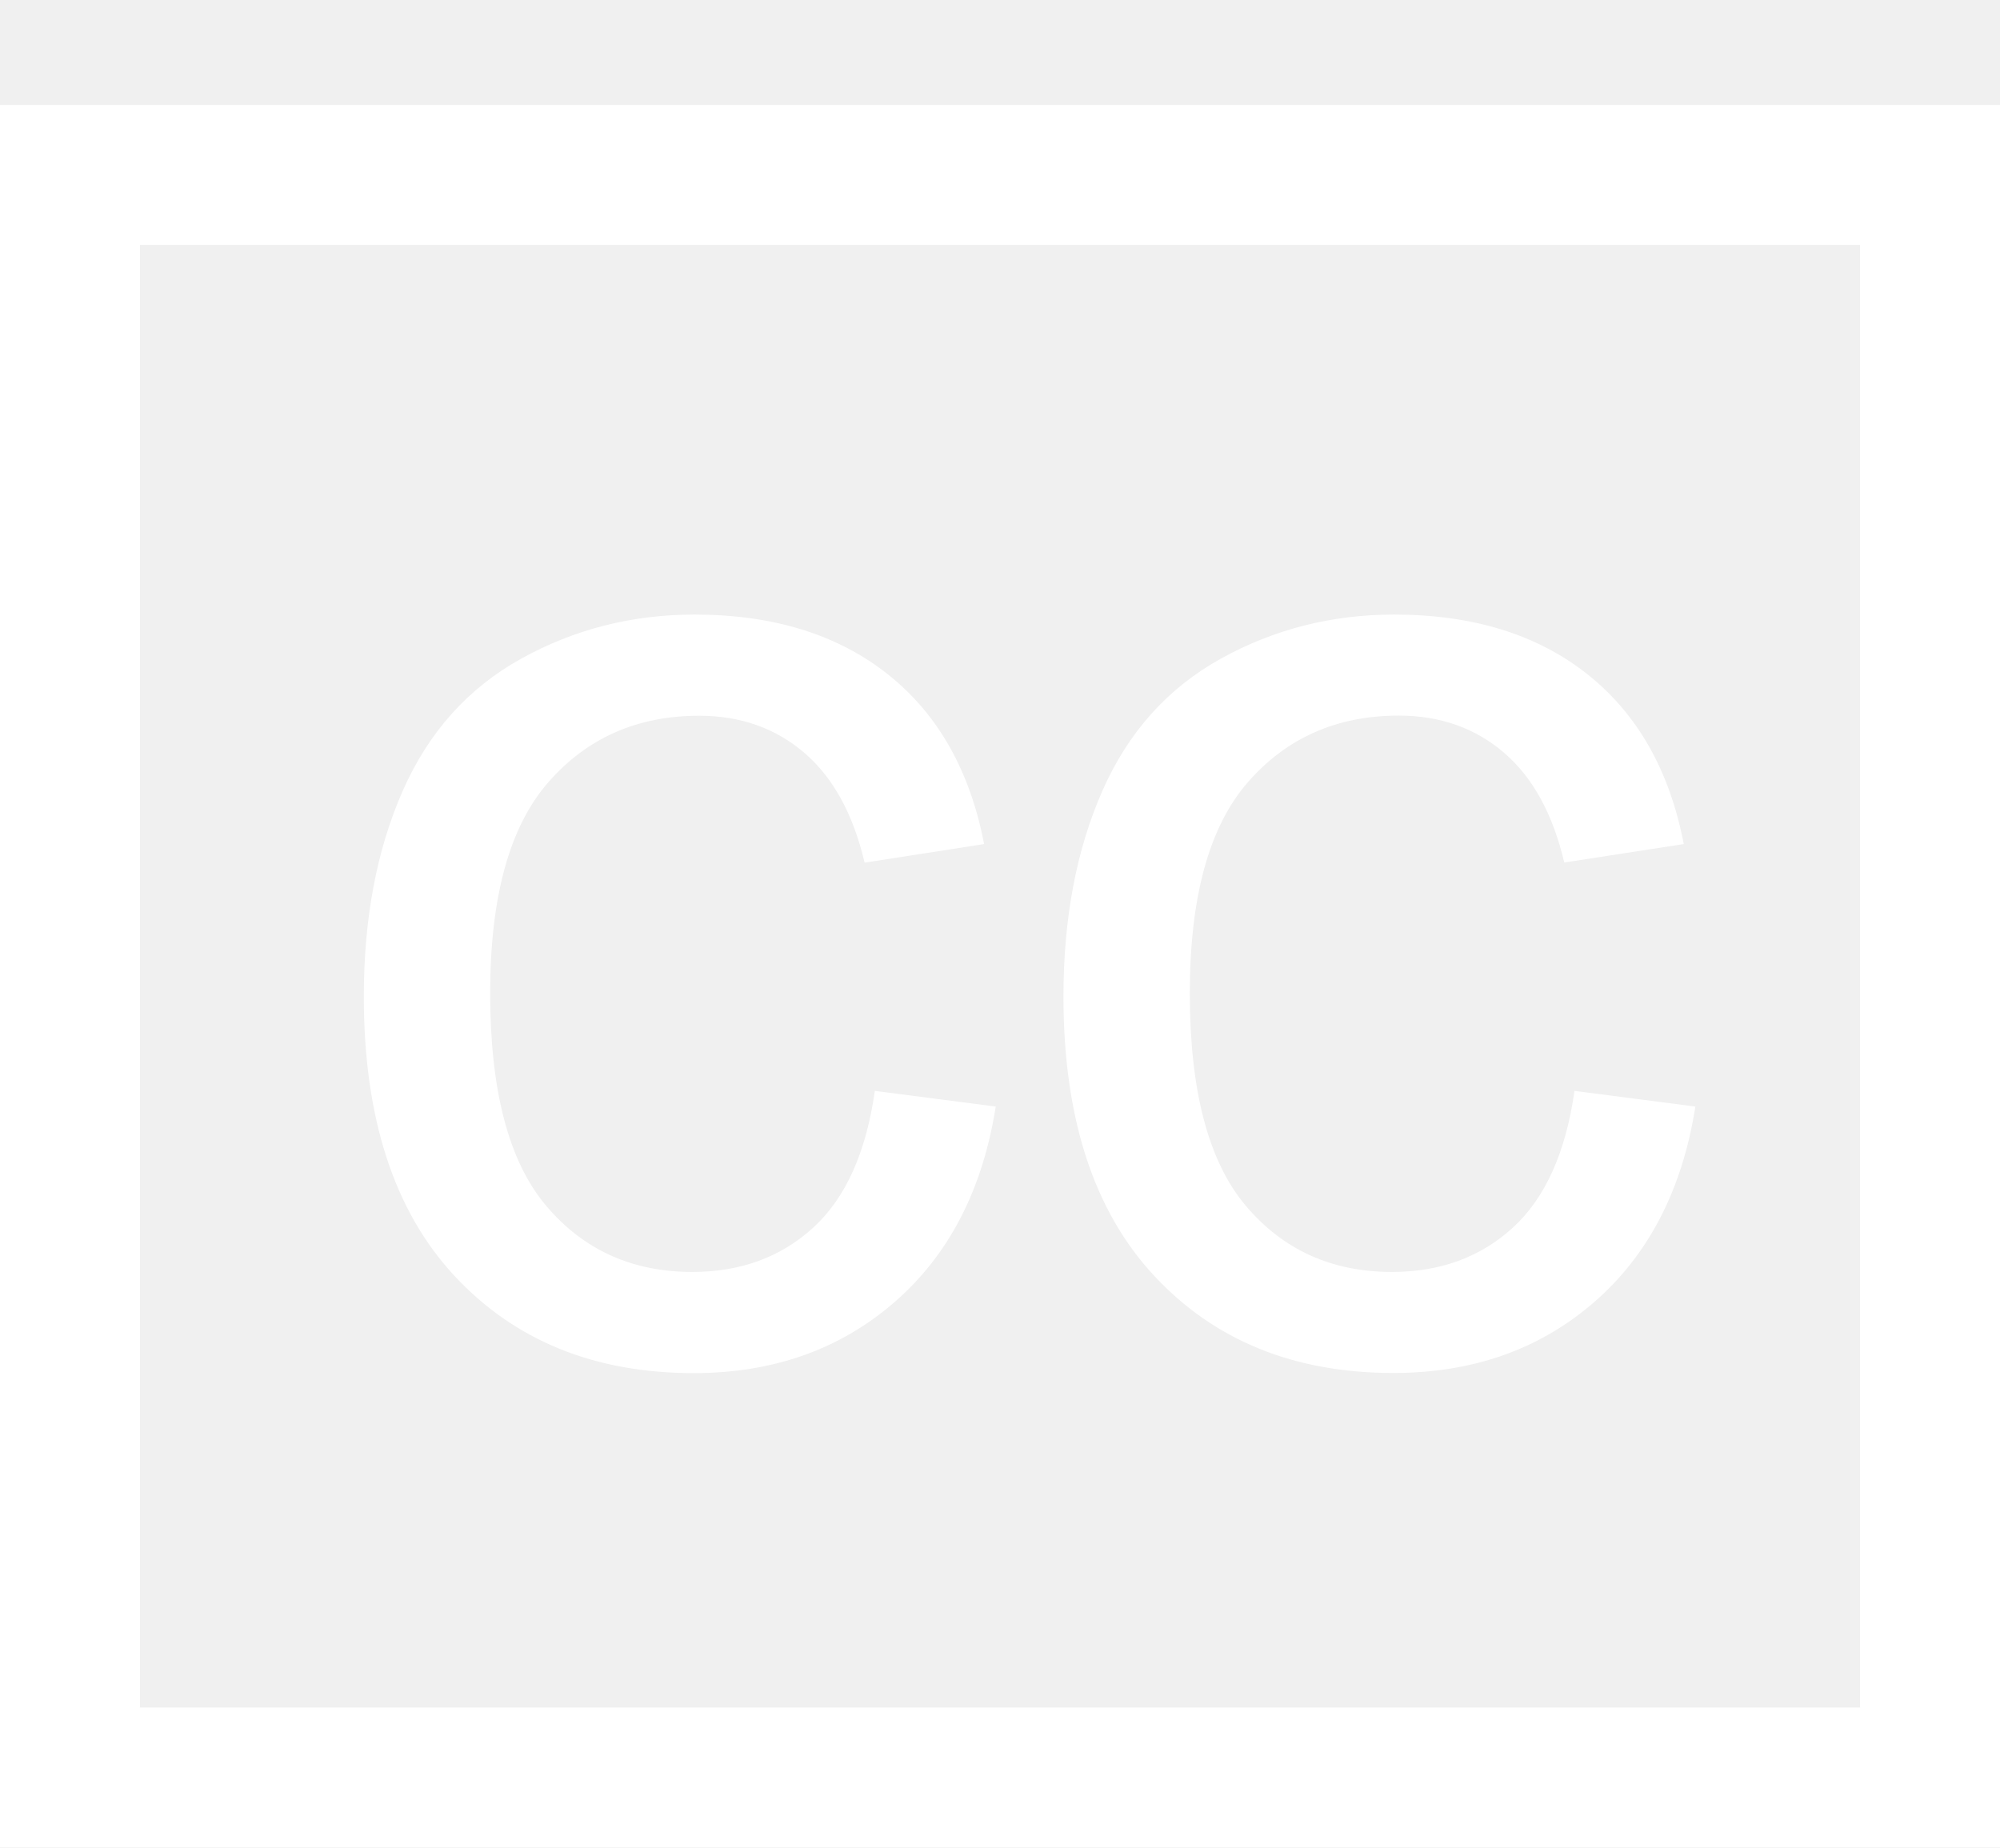
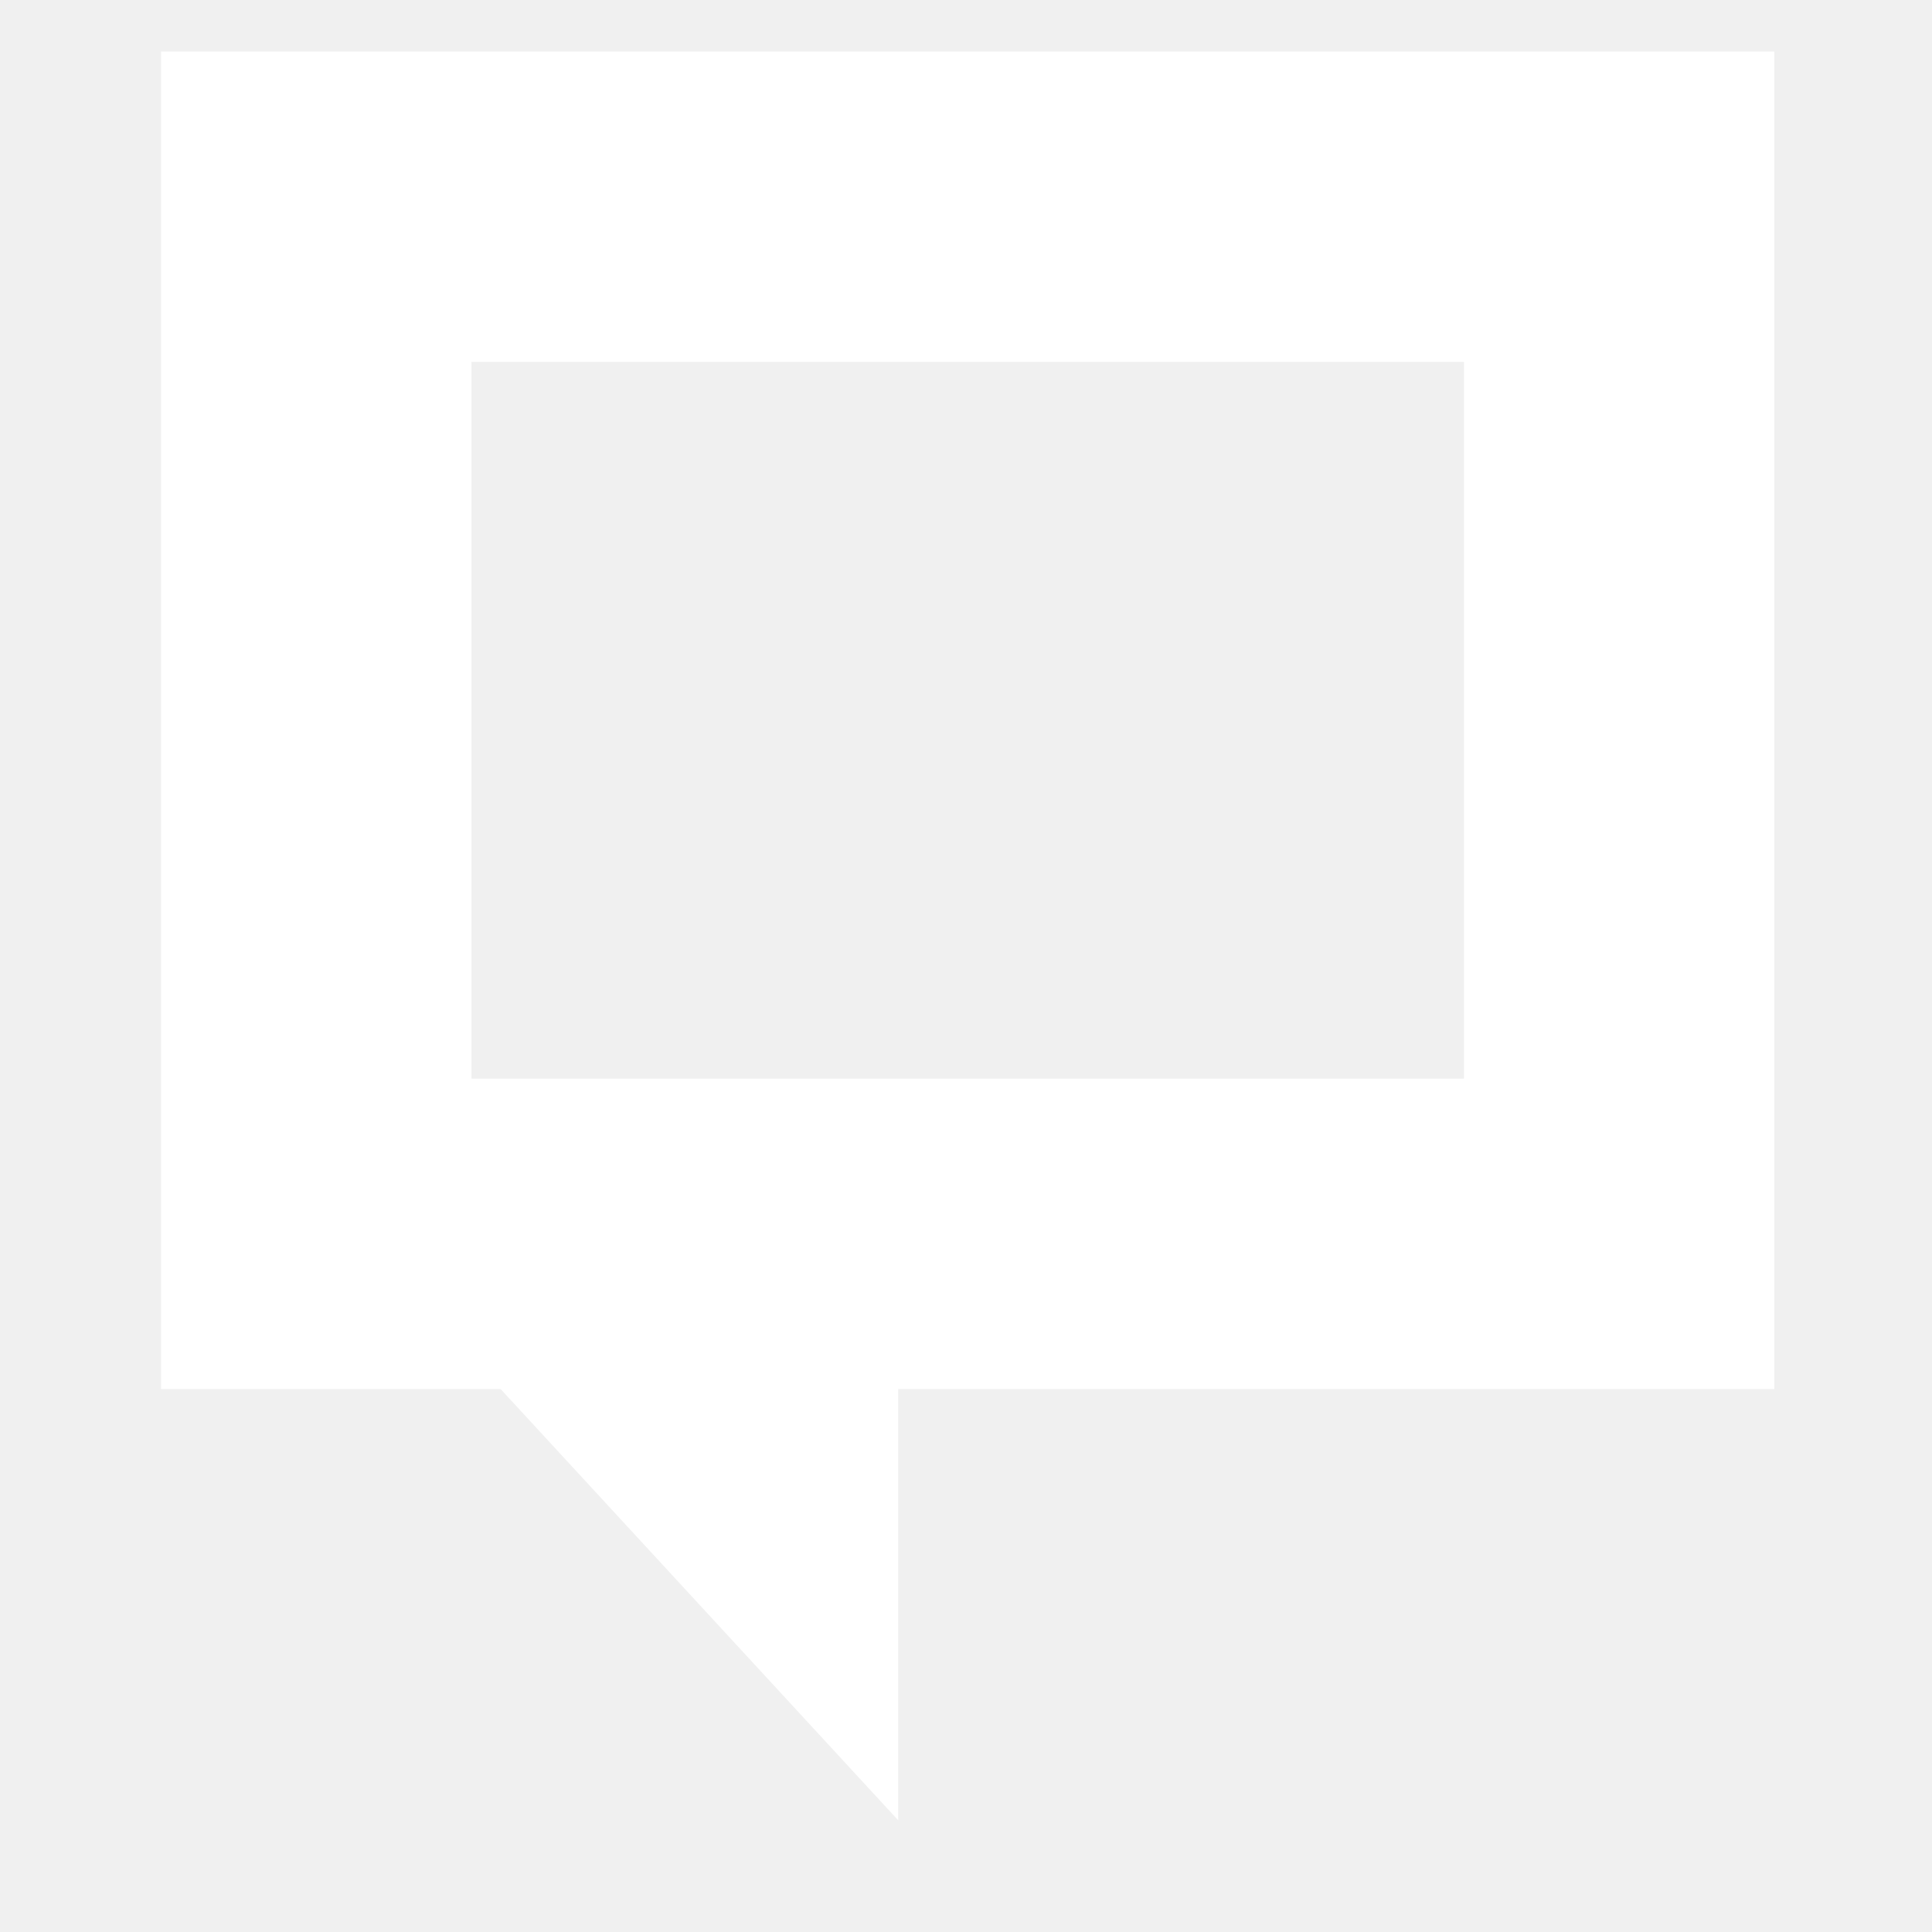
- <svg xmlns="http://www.w3.org/2000/svg" version="1.1" id="tracé" x="0px" y="0px" viewBox="0 0 14.293 13.203" enable-background="new 0 0 14.293 13.203" xml:space="preserve">
-   <rect x="0.5" y="1.25" fill="none" stroke="#FFFFFF" stroke-miterlimit="10" width="13.293" height="11.453" />
-   <g>
-     <path fill="#FFFFFF" d="M6.252,7.796l0.864,0.112C7.022,8.504,6.78,8.97,6.391,9.307S5.524,9.813,4.958,9.813   c-0.709,0-1.28-0.232-1.711-0.696S2.6,7.988,2.6,7.122c0-0.56,0.093-1.05,0.278-1.47s0.468-0.735,0.847-0.945   s0.792-0.315,1.238-0.315c0.563,0,1.024,0.143,1.382,0.427s0.587,0.689,0.688,1.213L6.179,6.165   c-0.082-0.348-0.226-0.61-0.432-0.786S5.29,5.115,4.997,5.115c-0.443,0-0.802,0.159-1.079,0.476S3.503,6.411,3.503,7.098   c0,0.697,0.133,1.203,0.4,1.519S4.519,9.09,4.948,9.09c0.345,0,0.633-0.106,0.864-0.317S6.19,8.235,6.252,7.796z" />
-     <path fill="#FFFFFF" d="M11.252,7.796l0.864,0.112c-0.094,0.596-0.336,1.062-0.725,1.399s-0.867,0.505-1.433,0.505   c-0.709,0-1.28-0.232-1.711-0.696S7.6,7.988,7.6,7.122c0-0.56,0.093-1.05,0.278-1.47s0.468-0.735,0.847-0.945   s0.792-0.315,1.238-0.315c0.563,0,1.024,0.143,1.382,0.427s0.587,0.689,0.688,1.213l-0.854,0.132   c-0.082-0.348-0.226-0.61-0.432-0.786s-0.457-0.264-0.75-0.264c-0.443,0-0.802,0.159-1.079,0.476S8.503,6.411,8.503,7.098   c0,0.697,0.133,1.203,0.4,1.519S9.519,9.09,9.948,9.09c0.345,0,0.633-0.106,0.864-0.317S11.19,8.235,11.252,7.796z" />
-   </g>
+ <svg xmlns="http://www.w3.org/2000/svg" version="1.1" id="tracé" x="0" y="0" viewBox="0 0 12.45 12.45" enable-background="new 0 0 12.45 12.45" xml:space="preserve">
+   <rect x="2.038" y="1.332" fill="none" stroke="#FFFFFF" stroke-width="2" stroke-miterlimit="10" width="8.396" height="6.619" />
+   <polygon fill="#FFFFFF" points="5.788,11.73 5.788,8.091 2.433,8.091 " />
</svg>
